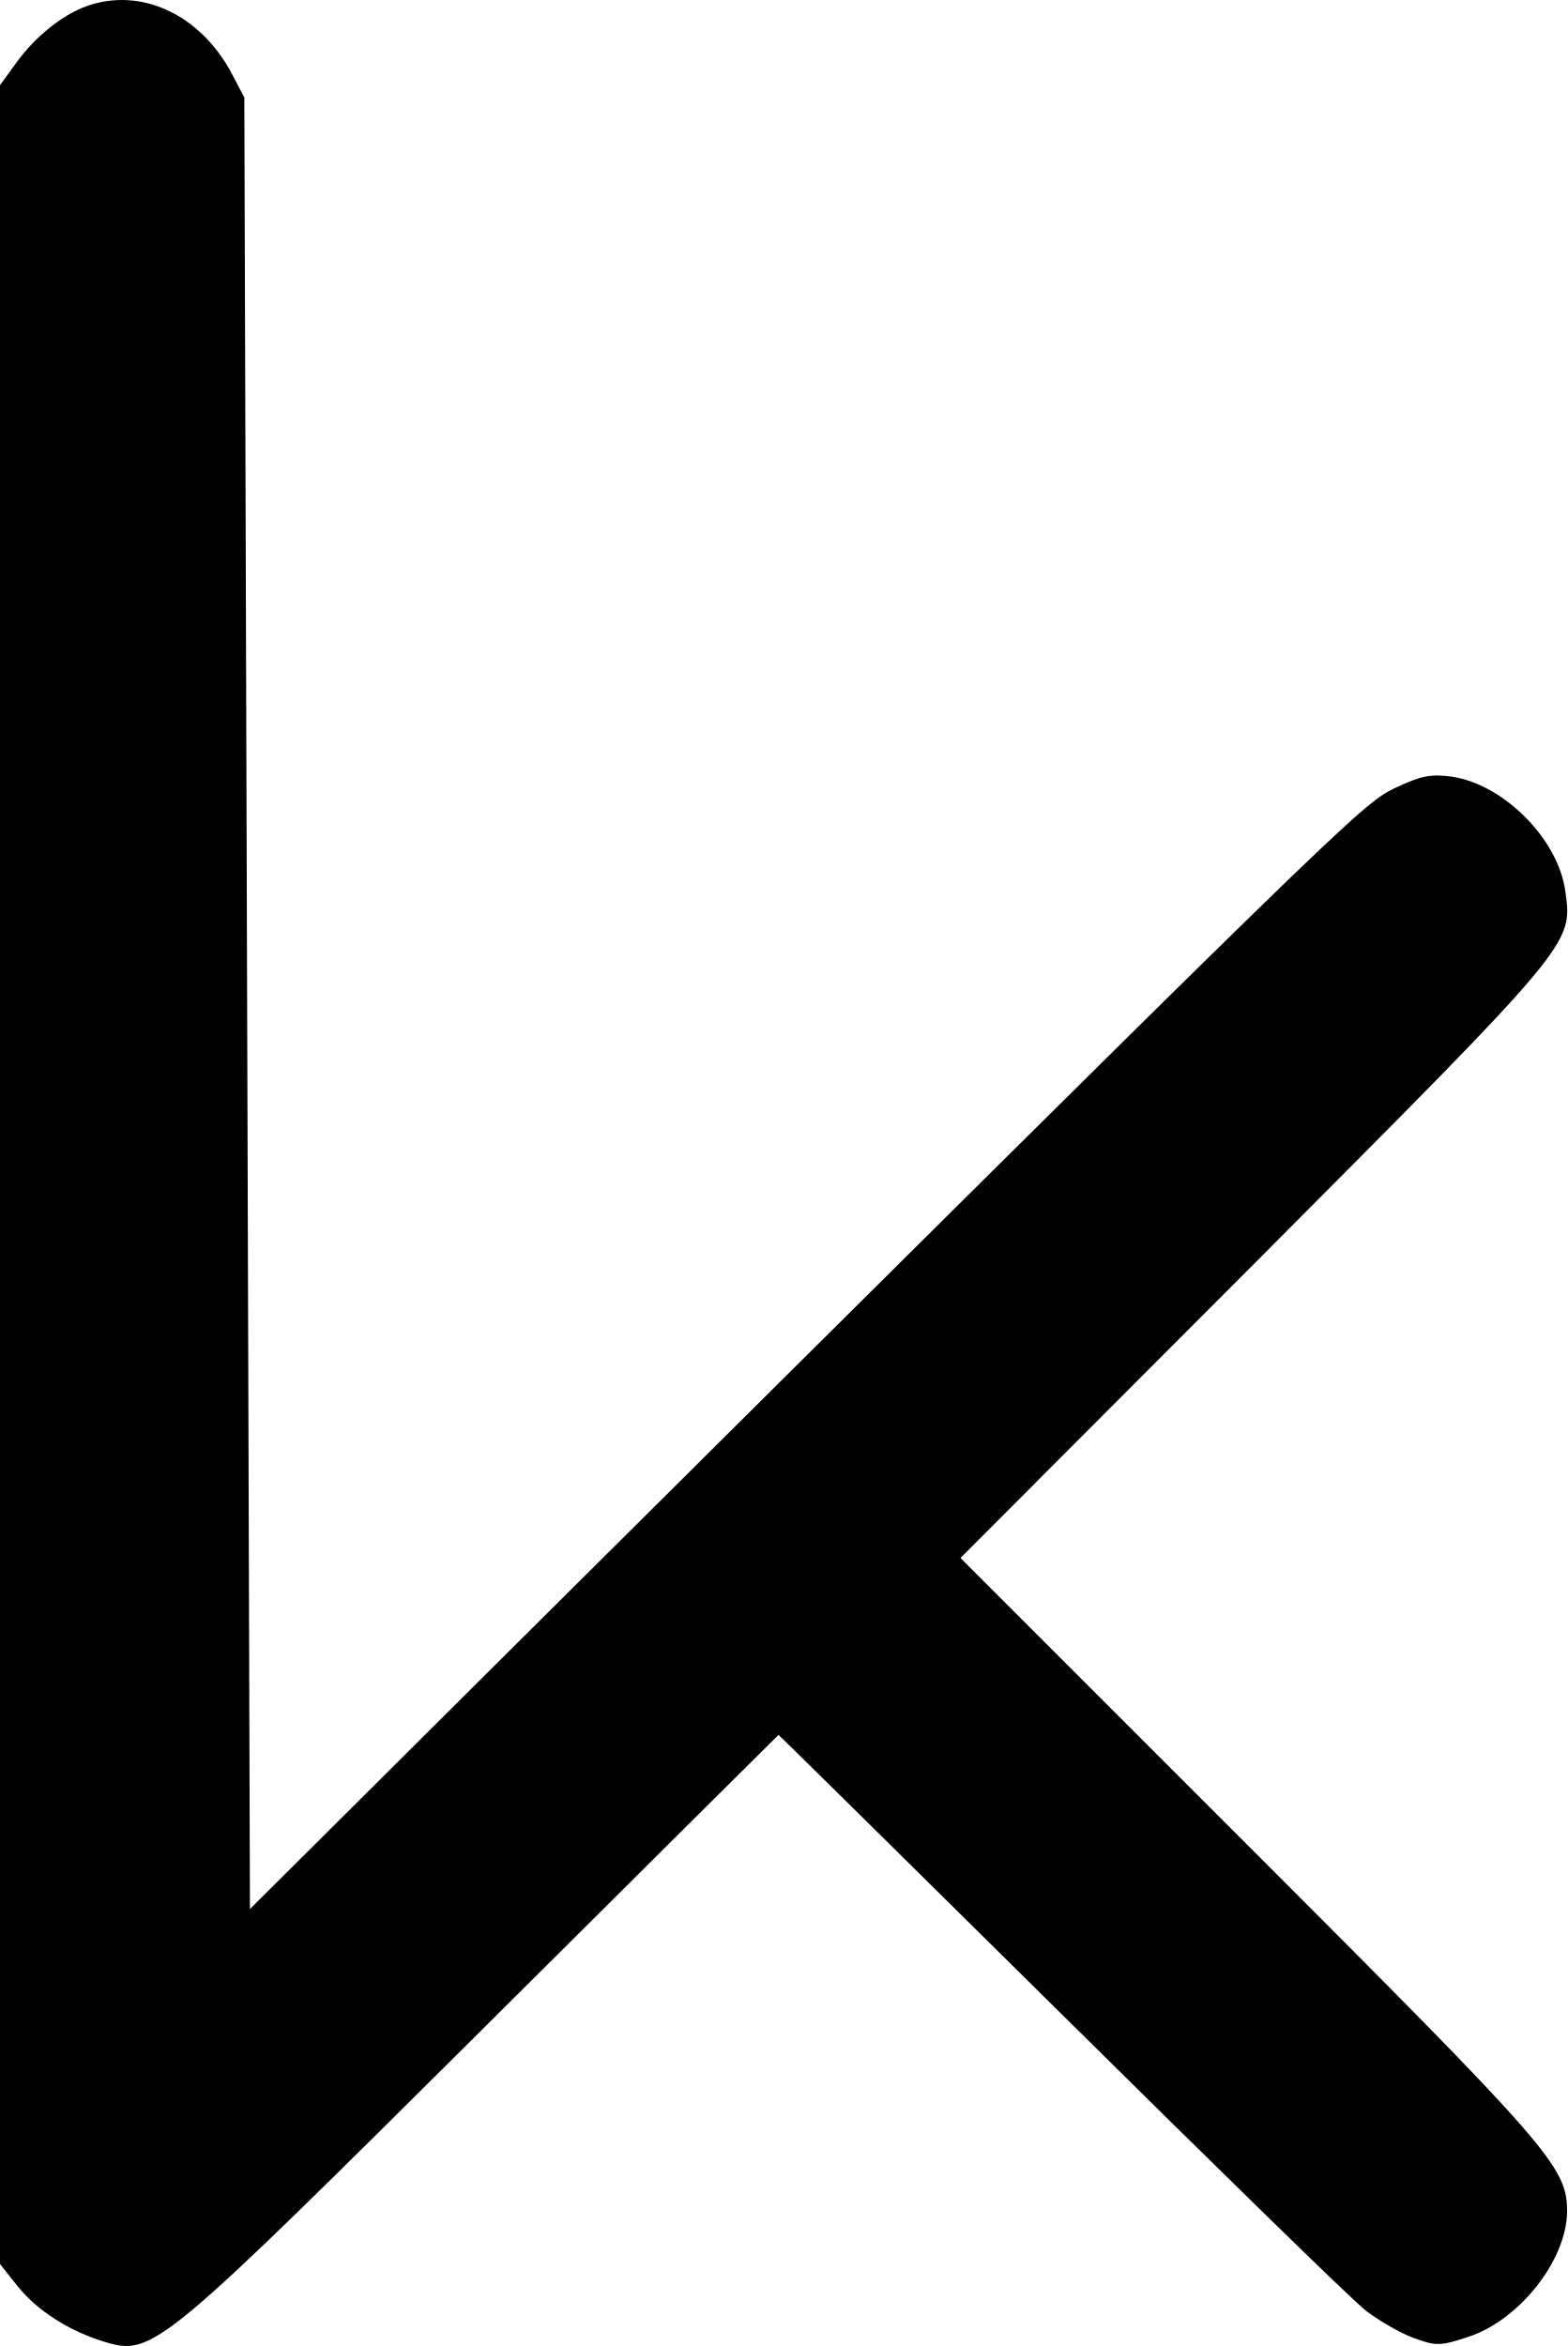
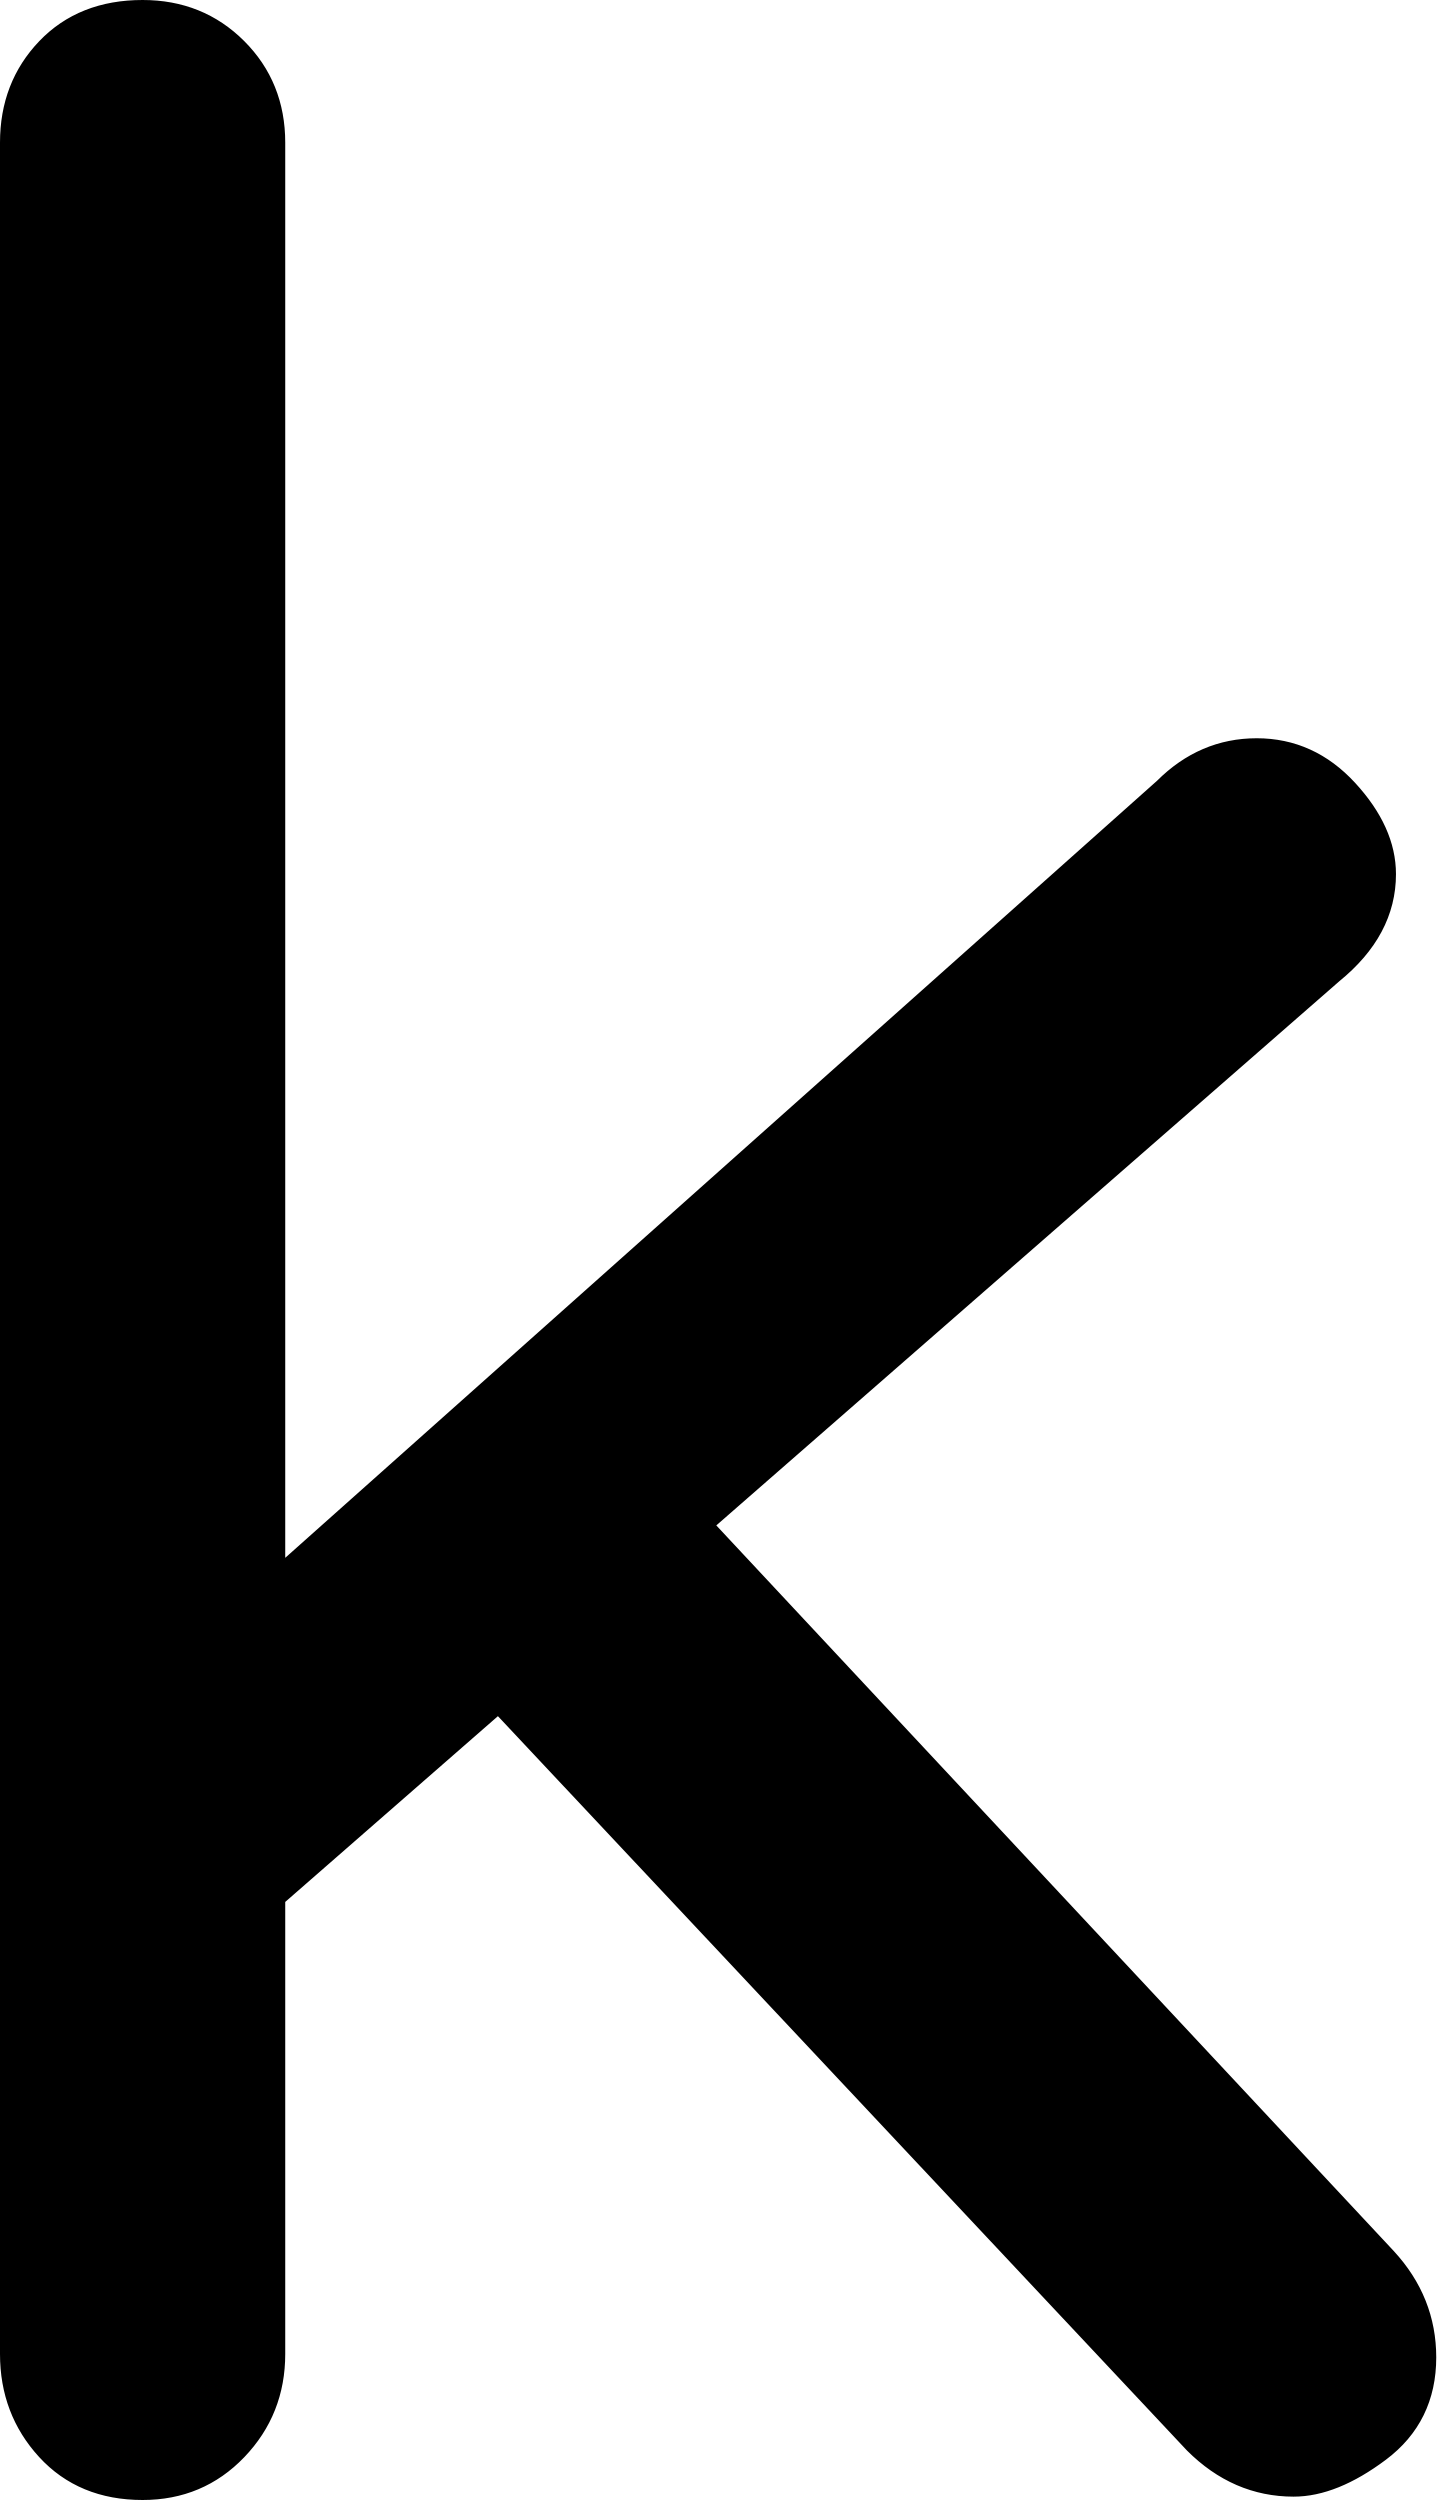
- <svg xmlns="http://www.w3.org/2000/svg" version="1.0" preserveAspectRatio="xMidYMid meet" viewBox="0 4.13 279.03 417.66">
-   <g transform="translate(0,560) scale(0.1,-0.1)" fill="#000000" stroke="none">
-     <path d="M155 5548 c-43 -15 -92 -54 -126 -101 l-29 -40 0 -1940 0 -1939 31 -39 c35 -44 93 -81 157 -100 84 -25 99 -12 677 563 286 285 521 518 521 518 1 0 227 -223 503 -496 276 -273 520 -512 544 -530 24 -18 62 -40 85 -48 38 -14 47 -14 95 2 91 29 176 136 177 223 0 80 -27 111 -565 649 l-515 515 524 525 c568 570 566 567 553 661 -12 93 -109 191 -202 205 -37 5 -55 2 -103 -21 -59 -29 -83 -52 -1607 -1567 l-430 -428 -5 1613 -5 1612 -23 44 c-56 104 -161 153 -257 119z" />
+ <svg xmlns="http://www.w3.org/2000/svg" viewBox="7.95 25.75 42.8 74.5">
+   <g id="svgGroup" stroke-linecap="round" fill-rule="nonzero" fill="#000000" stroke="#000000" stroke-width="0.5">
+     <path d="M12.200 100L12.200 100Q10.400 100 9.300 98.800Q8.200 97.600 8.200 95.900L8.200 95.900L8.200 30Q8.200 28.300 9.300 27.150Q10.400 26 12.200 26L12.200 26Q13.900 26 15.050 27.150Q16.200 28.300 16.200 30L16.200 30L16.200 95.900Q16.200 97.600 15.050 98.800Q13.900 100 12.200 100ZM45.400 48L45.400 48Q47 48 48.150 49.250Q49.300 50.500 49.300 51.800L49.300 51.800Q49.300 53.500 47.700 54.800L47.700 54.800L15.300 83.100L15 73.800L42.600 49.200Q43.800 48 45.400 48ZM46.500 99.900L46.500 99.900Q44.800 99.900 43.500 98.600L43.500 98.600L22.200 75.900L28.200 70.400L49.300 93Q50.500 94.300 50.500 96L50.500 96Q50.500 97.800 49.100 98.850Q47.700 99.900 46.500 99.900Z" />
  </g>
</svg>
